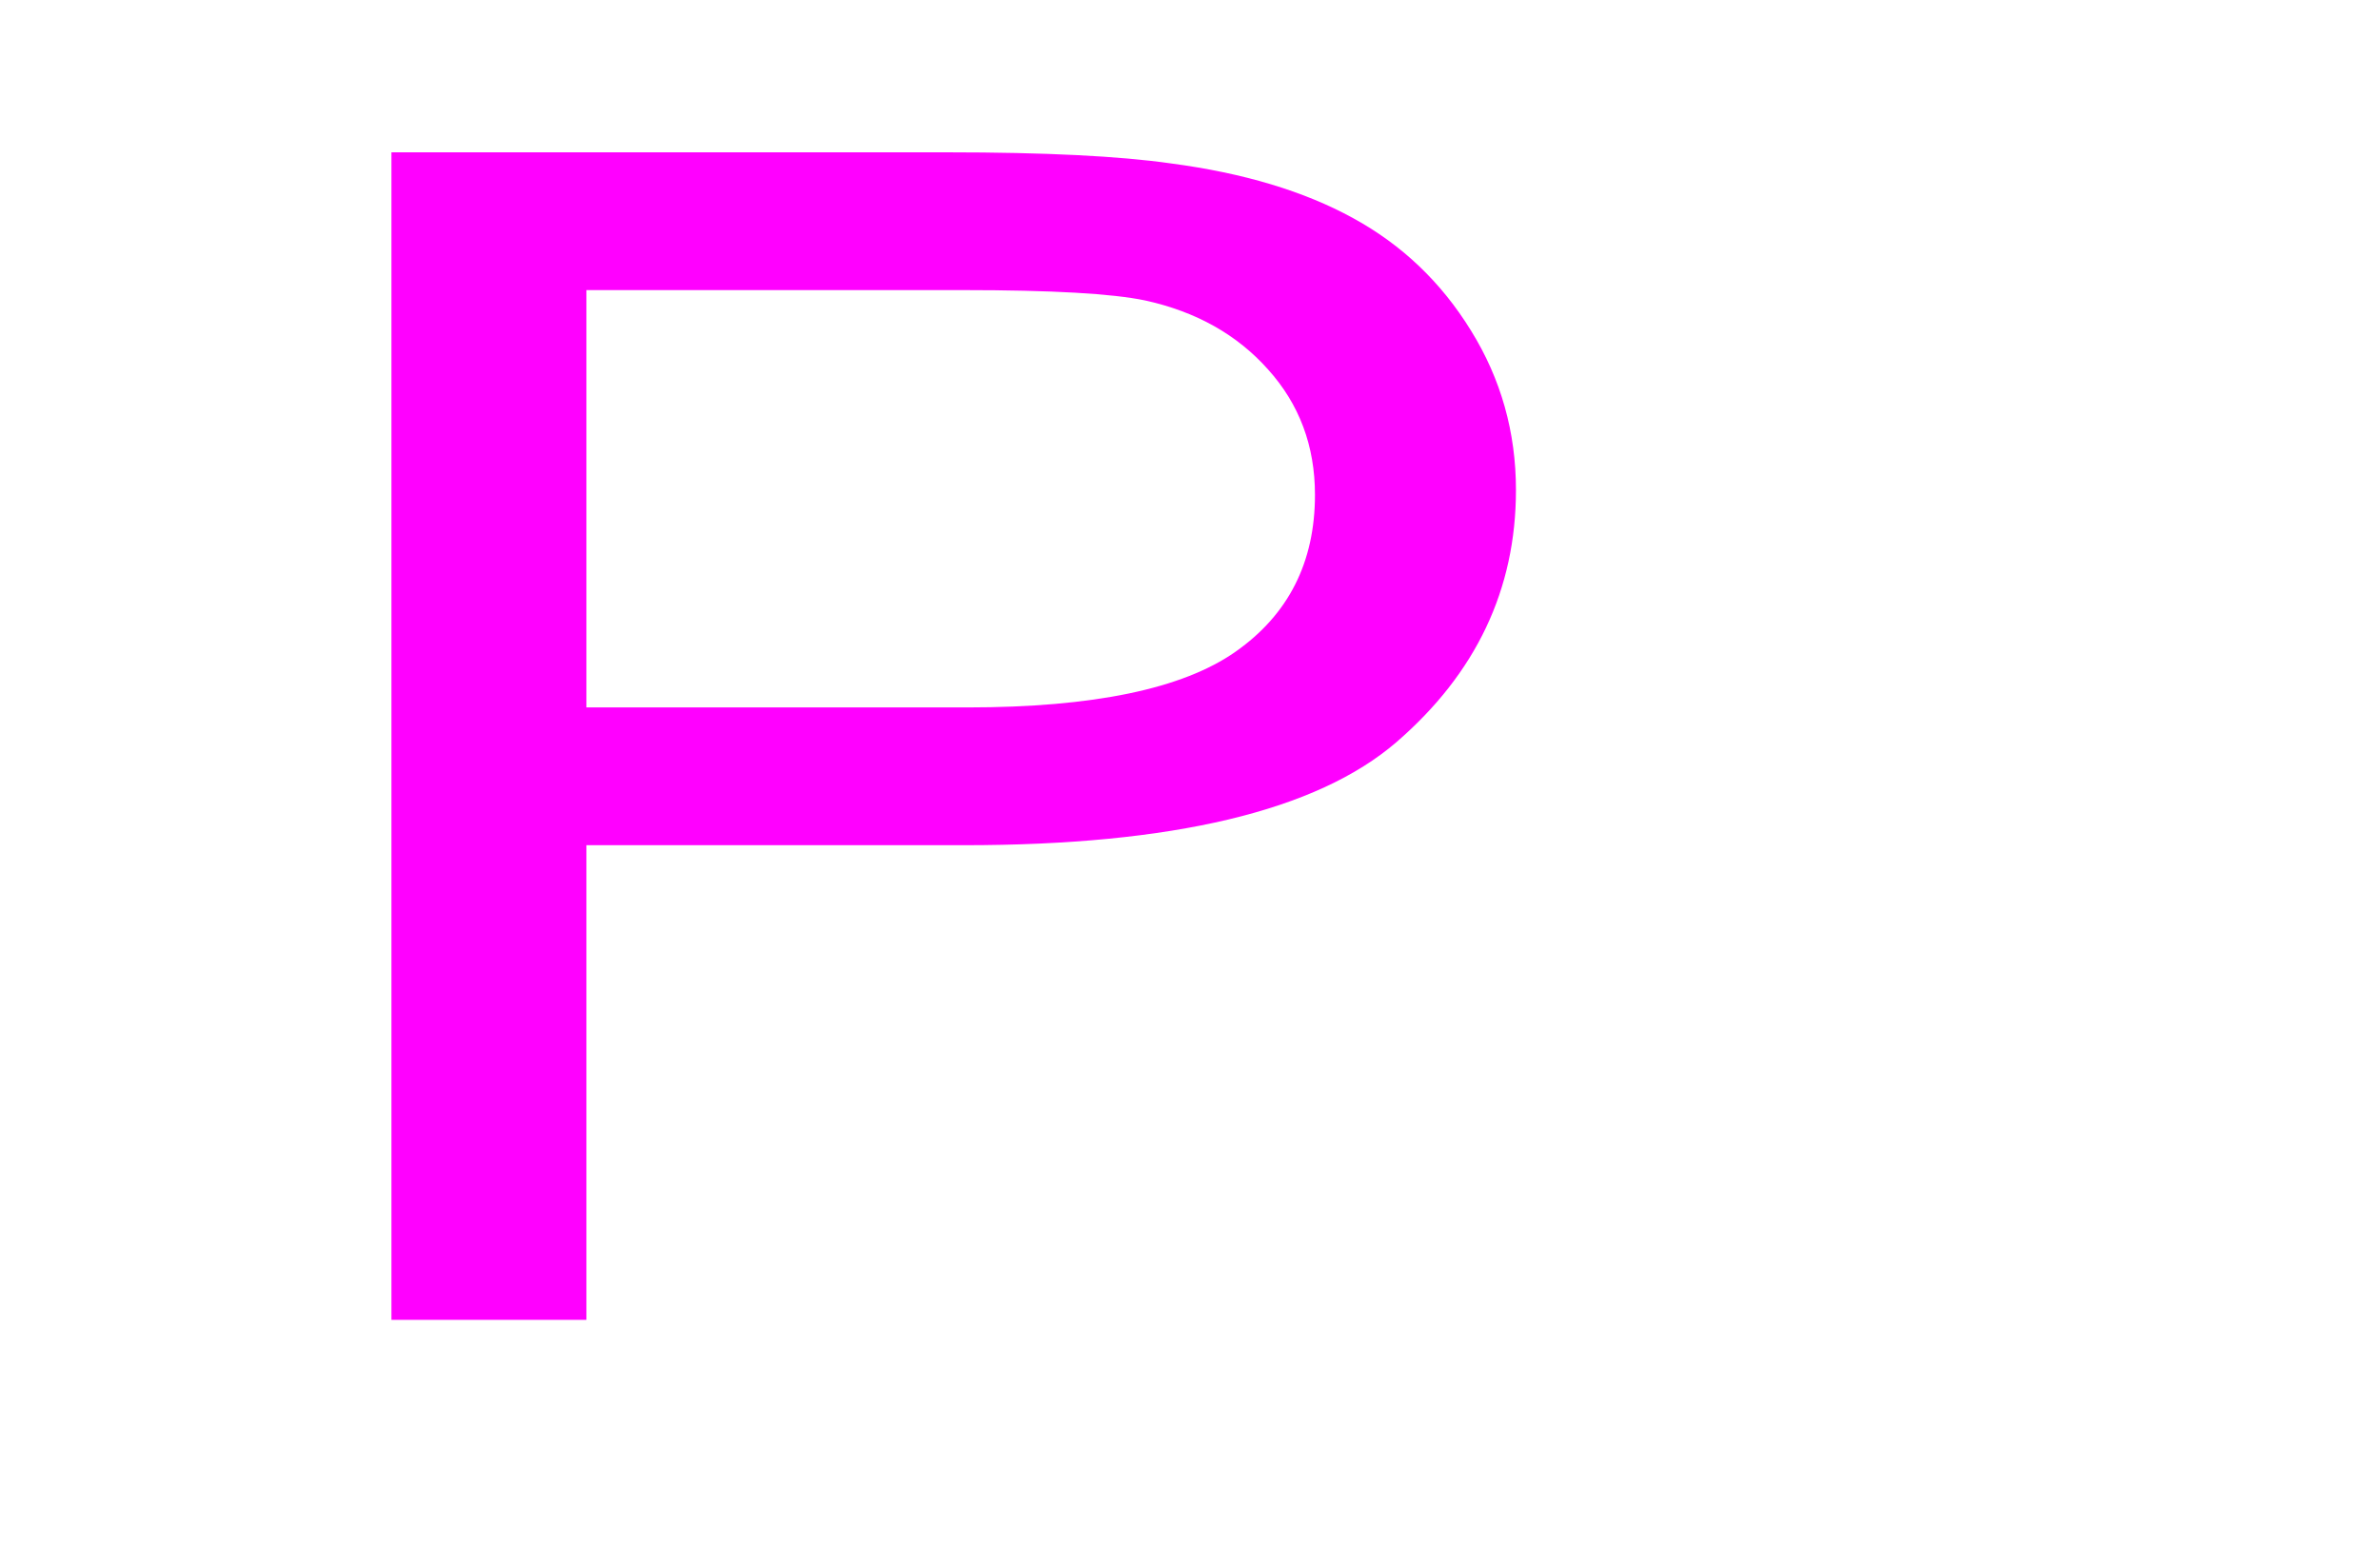
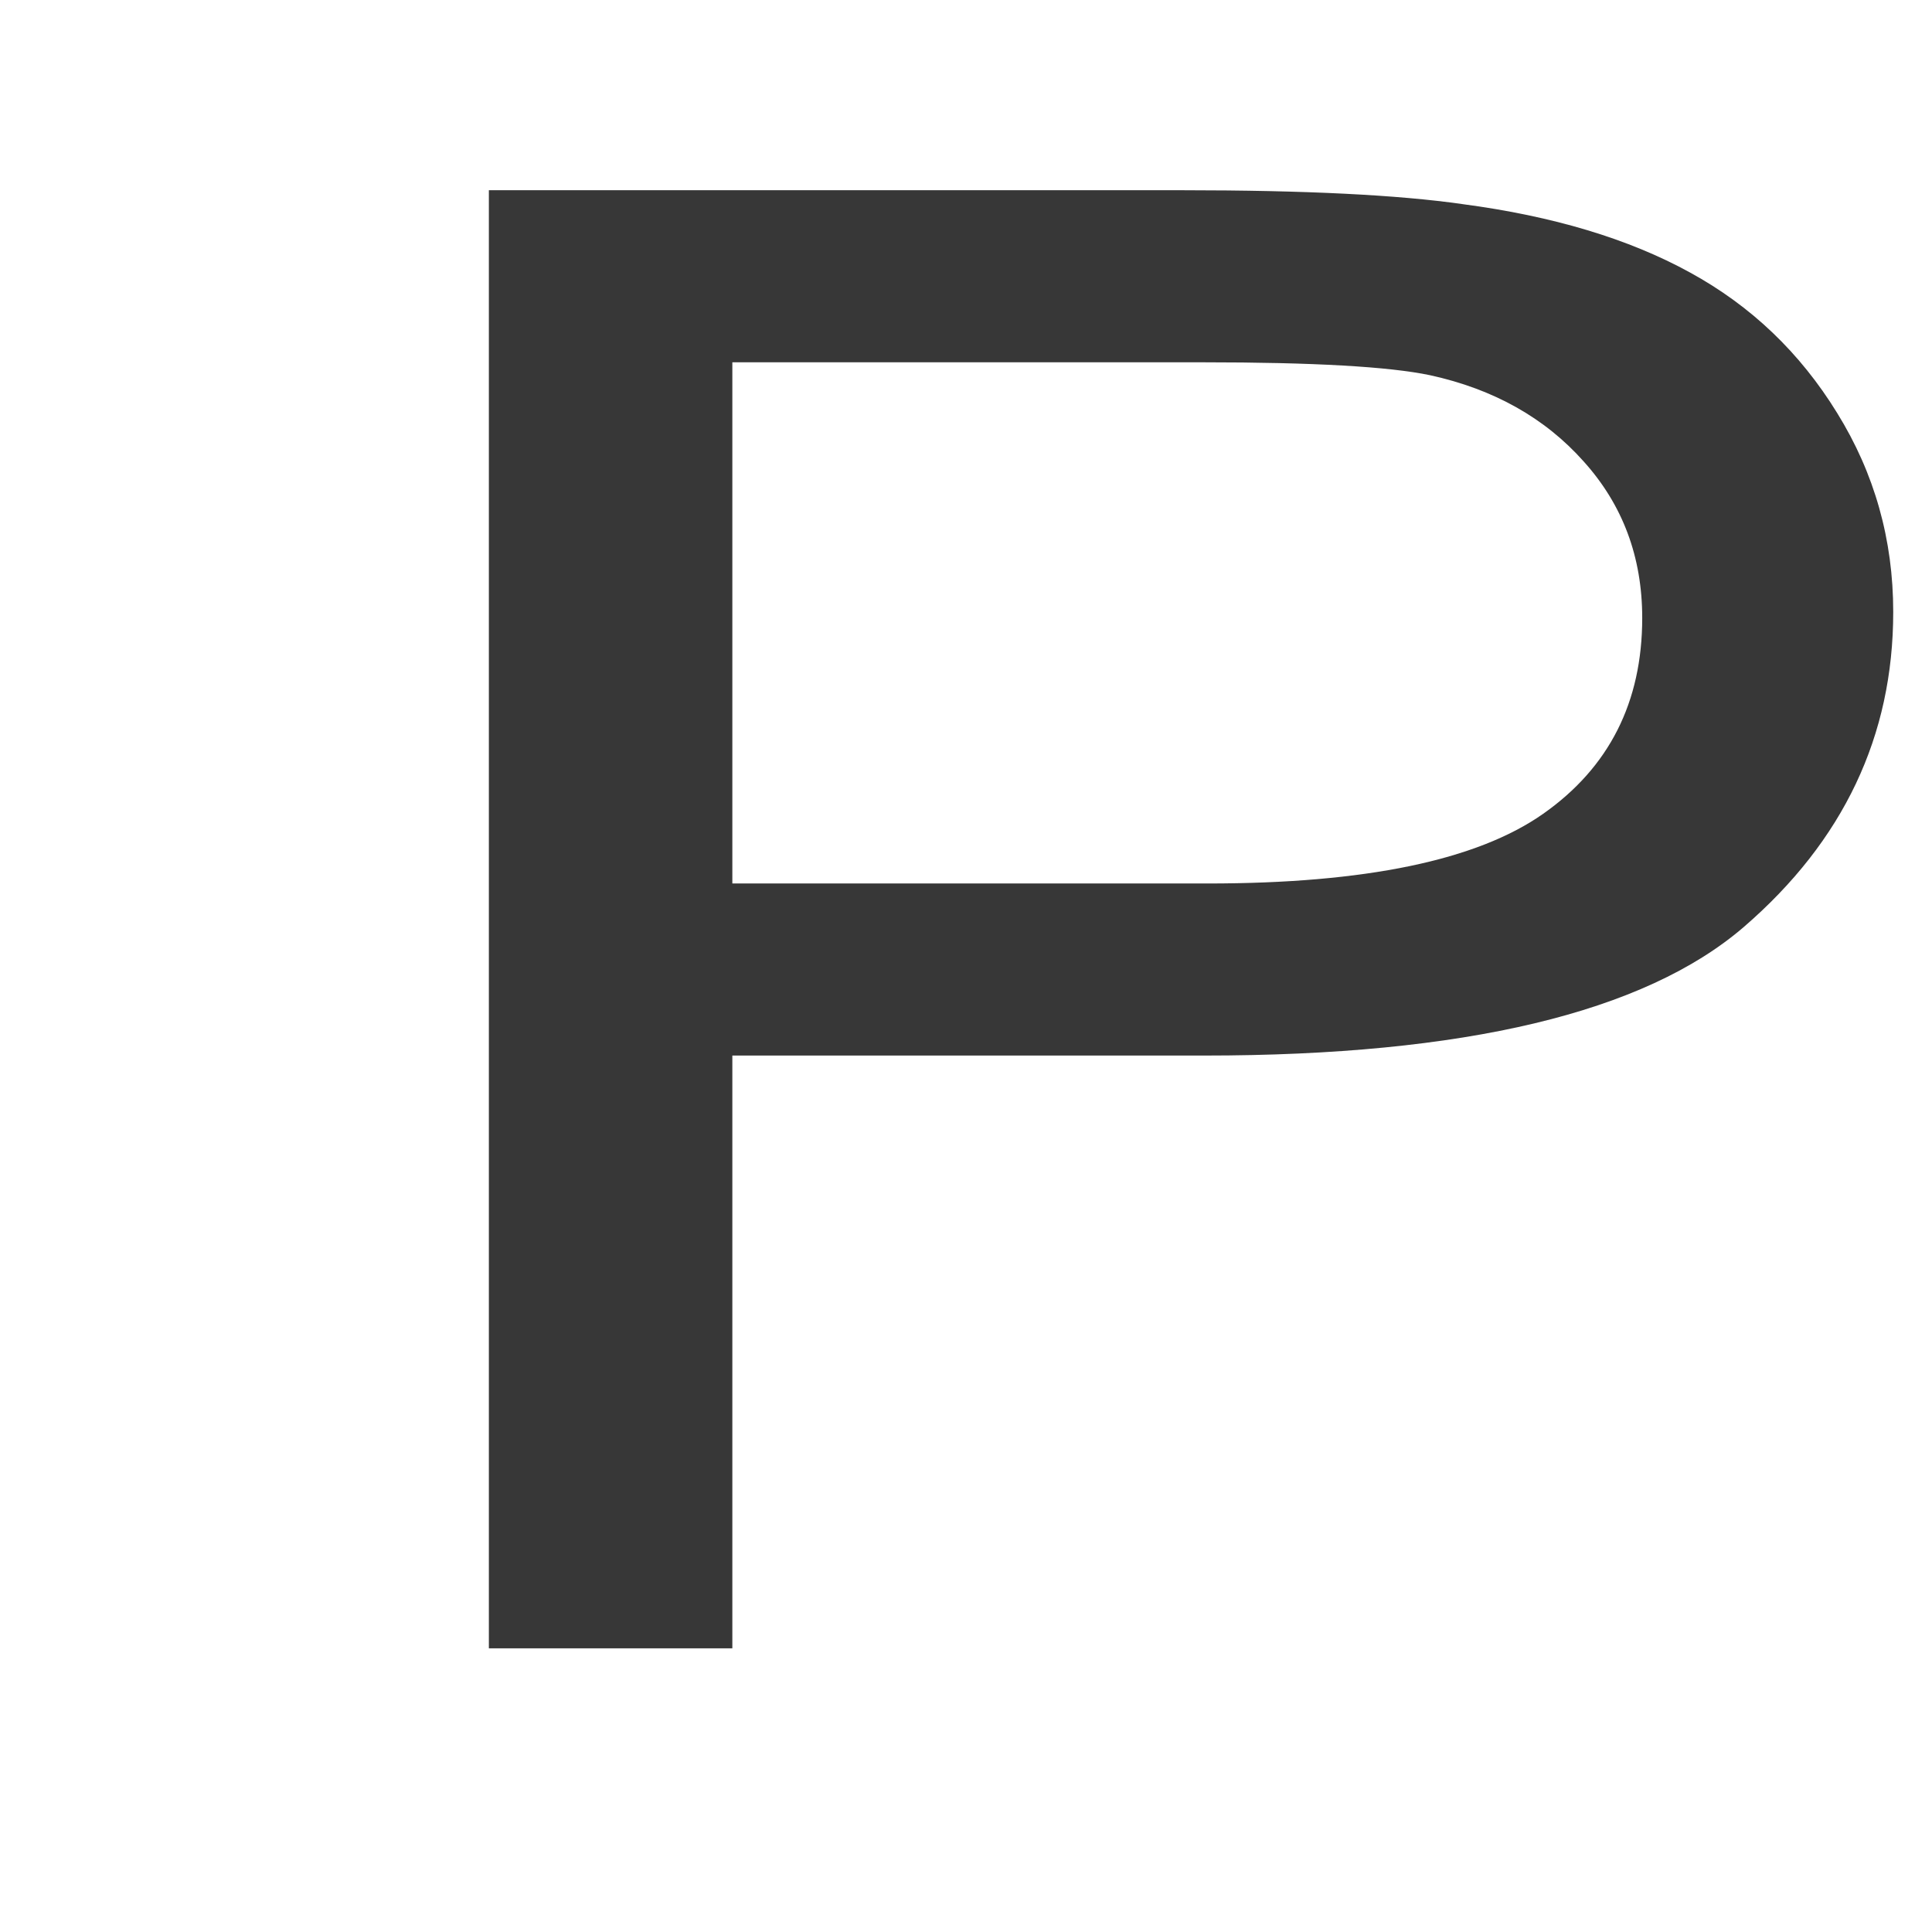
- <svg xmlns="http://www.w3.org/2000/svg" width="800" height="520" id="svg5356" version="1.1">
+ <svg xmlns="http://www.w3.org/2000/svg" width="520" height="520" id="svg5356" version="1.1">
  <defs id="defs5358" />
  <g id="layer1" transform="translate(0,-532.3622)">
-     <path style="fill:#ff00ff;fill-rule:evenodd" d="m 323.78,629.876 c 29.725,0 50.105,1.16 61.14,3.48 17.115,3.748 30.889,11.482 41.323,23.201 10.509,11.66 15.763,25.7 15.763,42.119 0,22.666 -8.895,40.245 -26.685,52.738 -17.79,12.493 -47.853,18.739 -90.189,18.739 l -128.021,0 0,-140.277 z m -192.201,-46.313 0,392.455 65.531,0 0,-159.552 127.008,0 c 70.035,0 118.451,-11.541 145.249,-34.623 26.798,-23.142 40.197,-51.399 40.197,-84.773 0,-19.453 -5.029,-37.3 -15.088,-53.541 -9.983,-16.241 -23.195,-28.853 -39.634,-37.836 -16.439,-9.042 -36.819,-15.17 -61.139,-18.382 -17.34,-2.499 -42.449,-3.748 -75.327,-3.748 z" id="path5326" />
+     <path style="fill:#373737;fill-opacity:1;fill-rule:evenodd" d="m 323.78,629.876 c 29.725,0 50.105,1.16 61.14,3.48 17.115,3.748 30.889,11.482 41.323,23.201 10.509,11.66 15.763,25.7 15.763,42.119 0,22.666 -8.895,40.245 -26.685,52.738 -17.79,12.493 -47.853,18.739 -90.189,18.739 H 197.11 V 629.876 Z M 131.579,583.563 v 392.455 h 65.531 v -159.552 h 127.008 c 70.035,0 118.451,-11.541 145.249,-34.623 26.798,-23.142 40.197,-51.399 40.197,-84.773 0,-19.453 -5.029,-37.3 -15.088,-53.541 -9.983,-16.241 -23.195,-28.853 -39.634,-37.836 -16.439,-9.042 -36.819,-15.17 -61.139,-18.382 -17.34,-2.499 -42.449,-3.748 -75.327,-3.748 z" id="path5326" />
  </g>
</svg>
